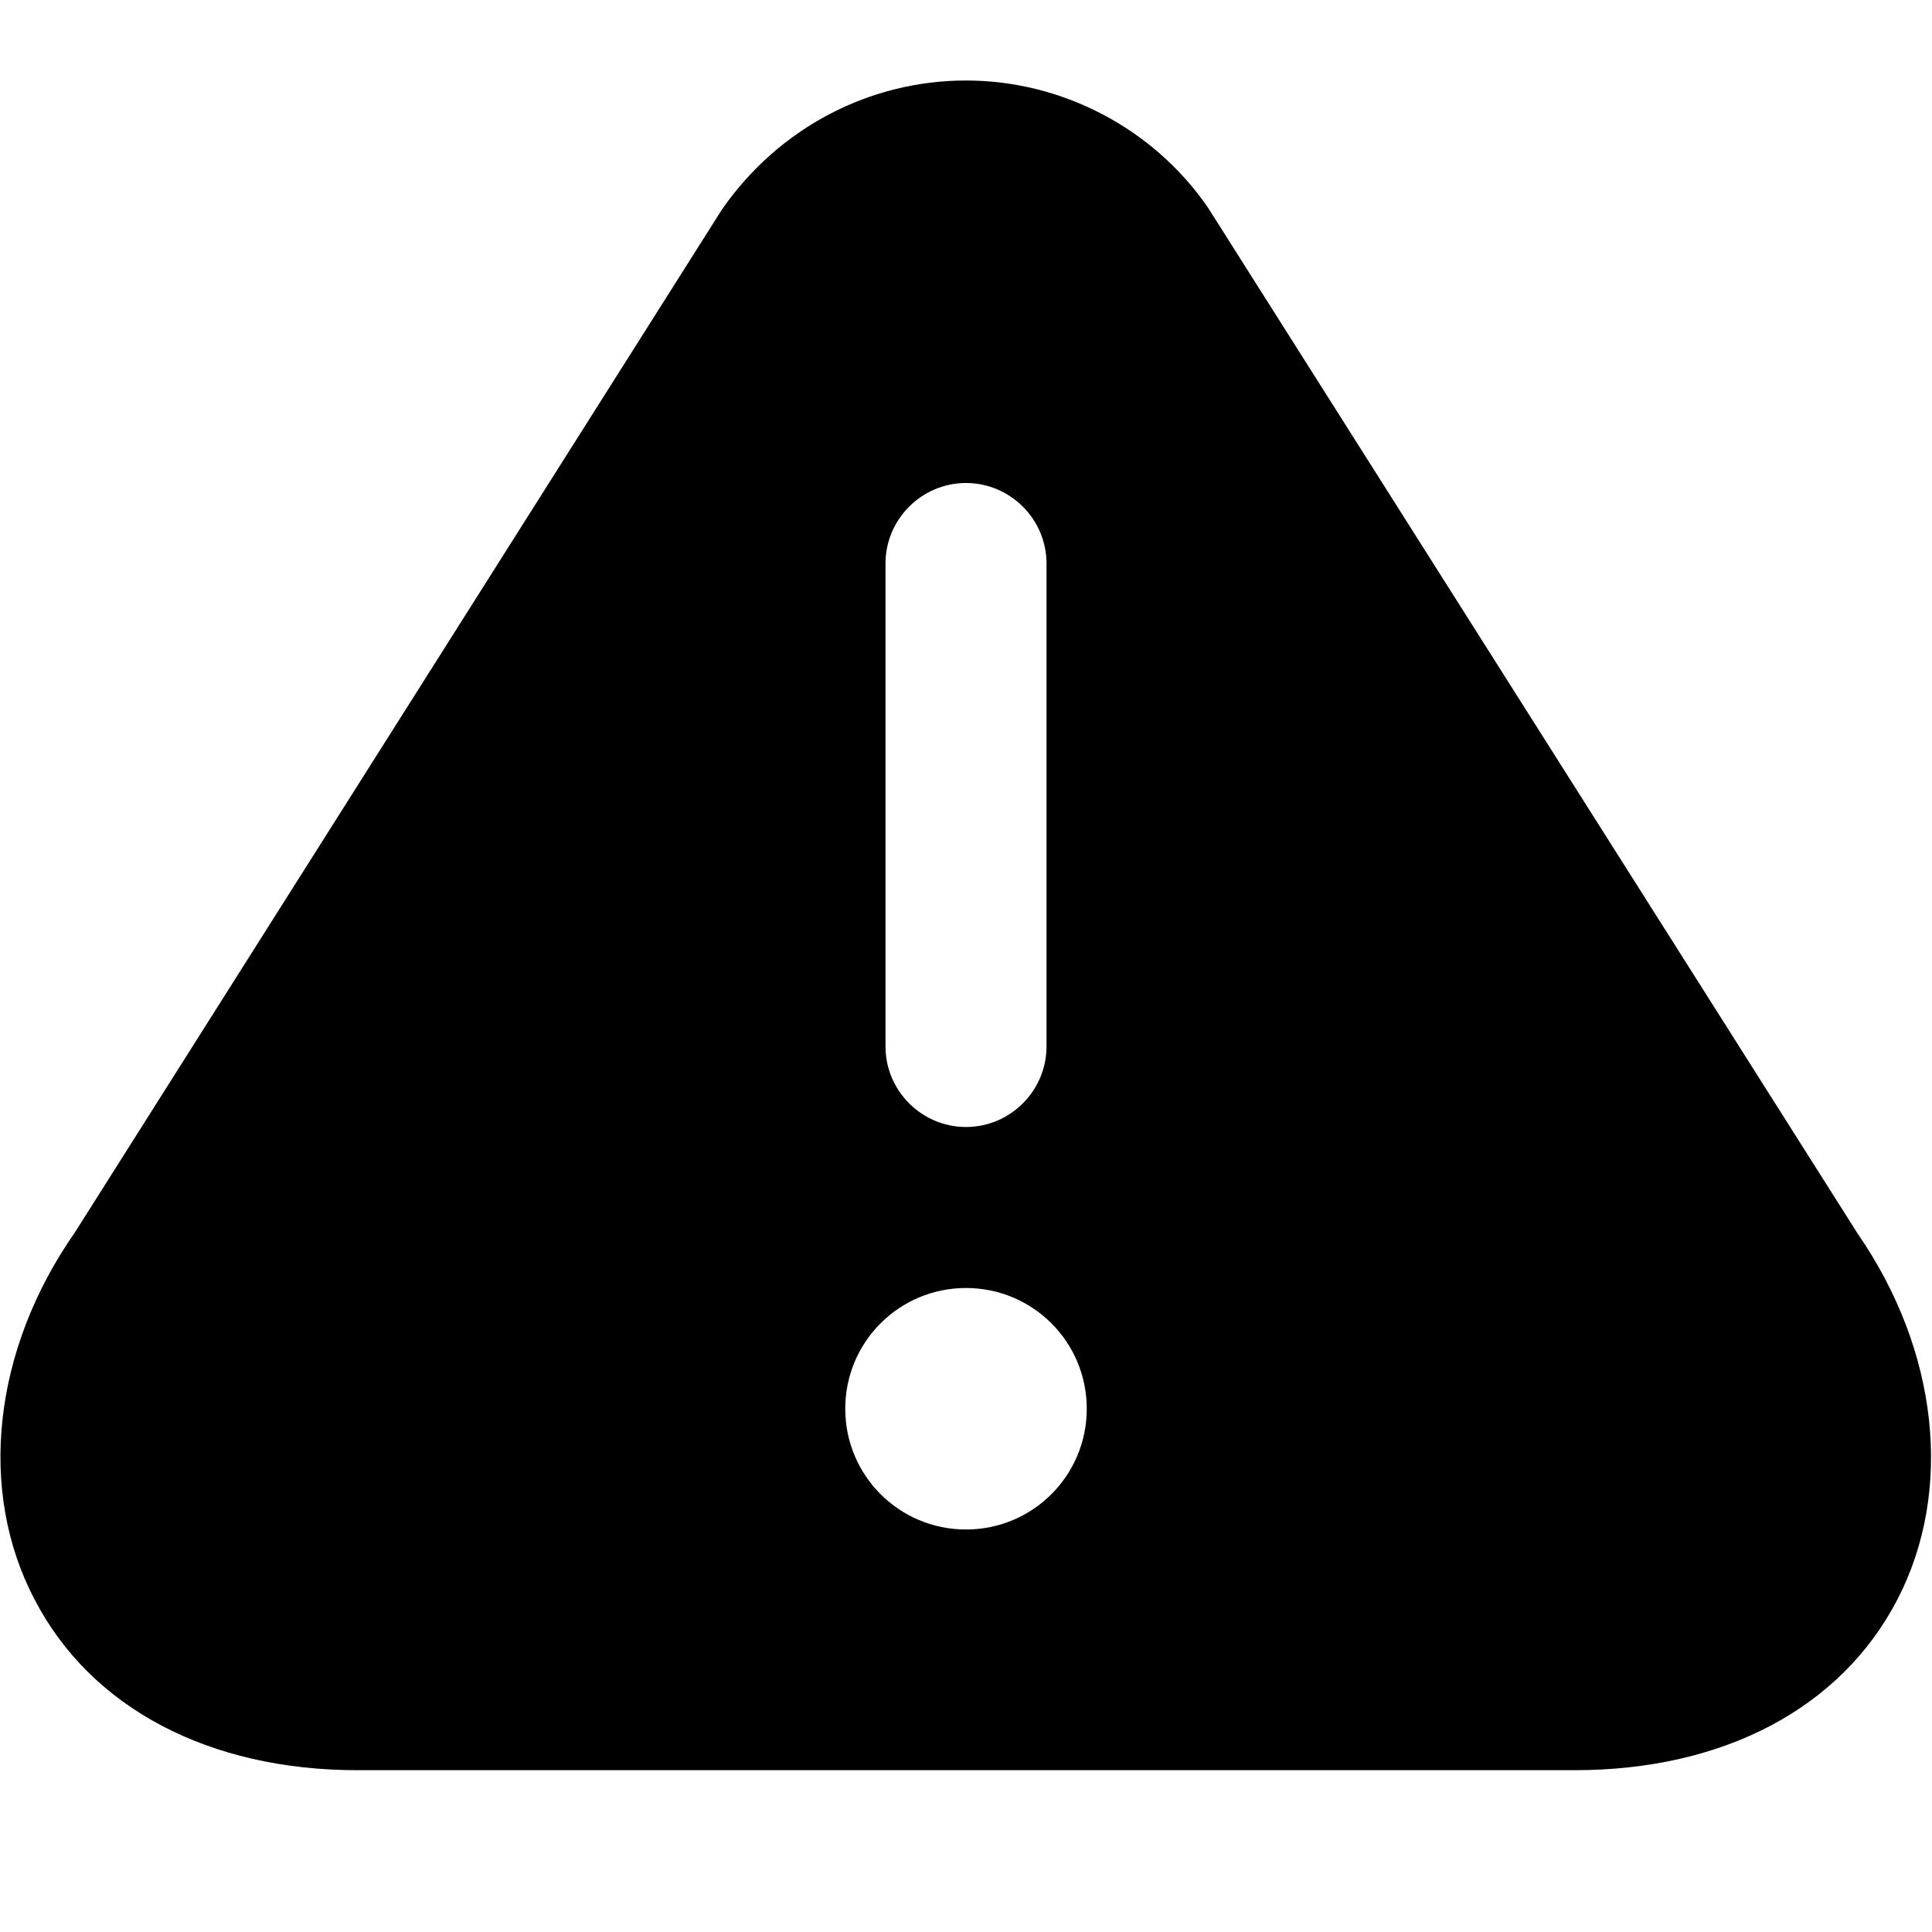
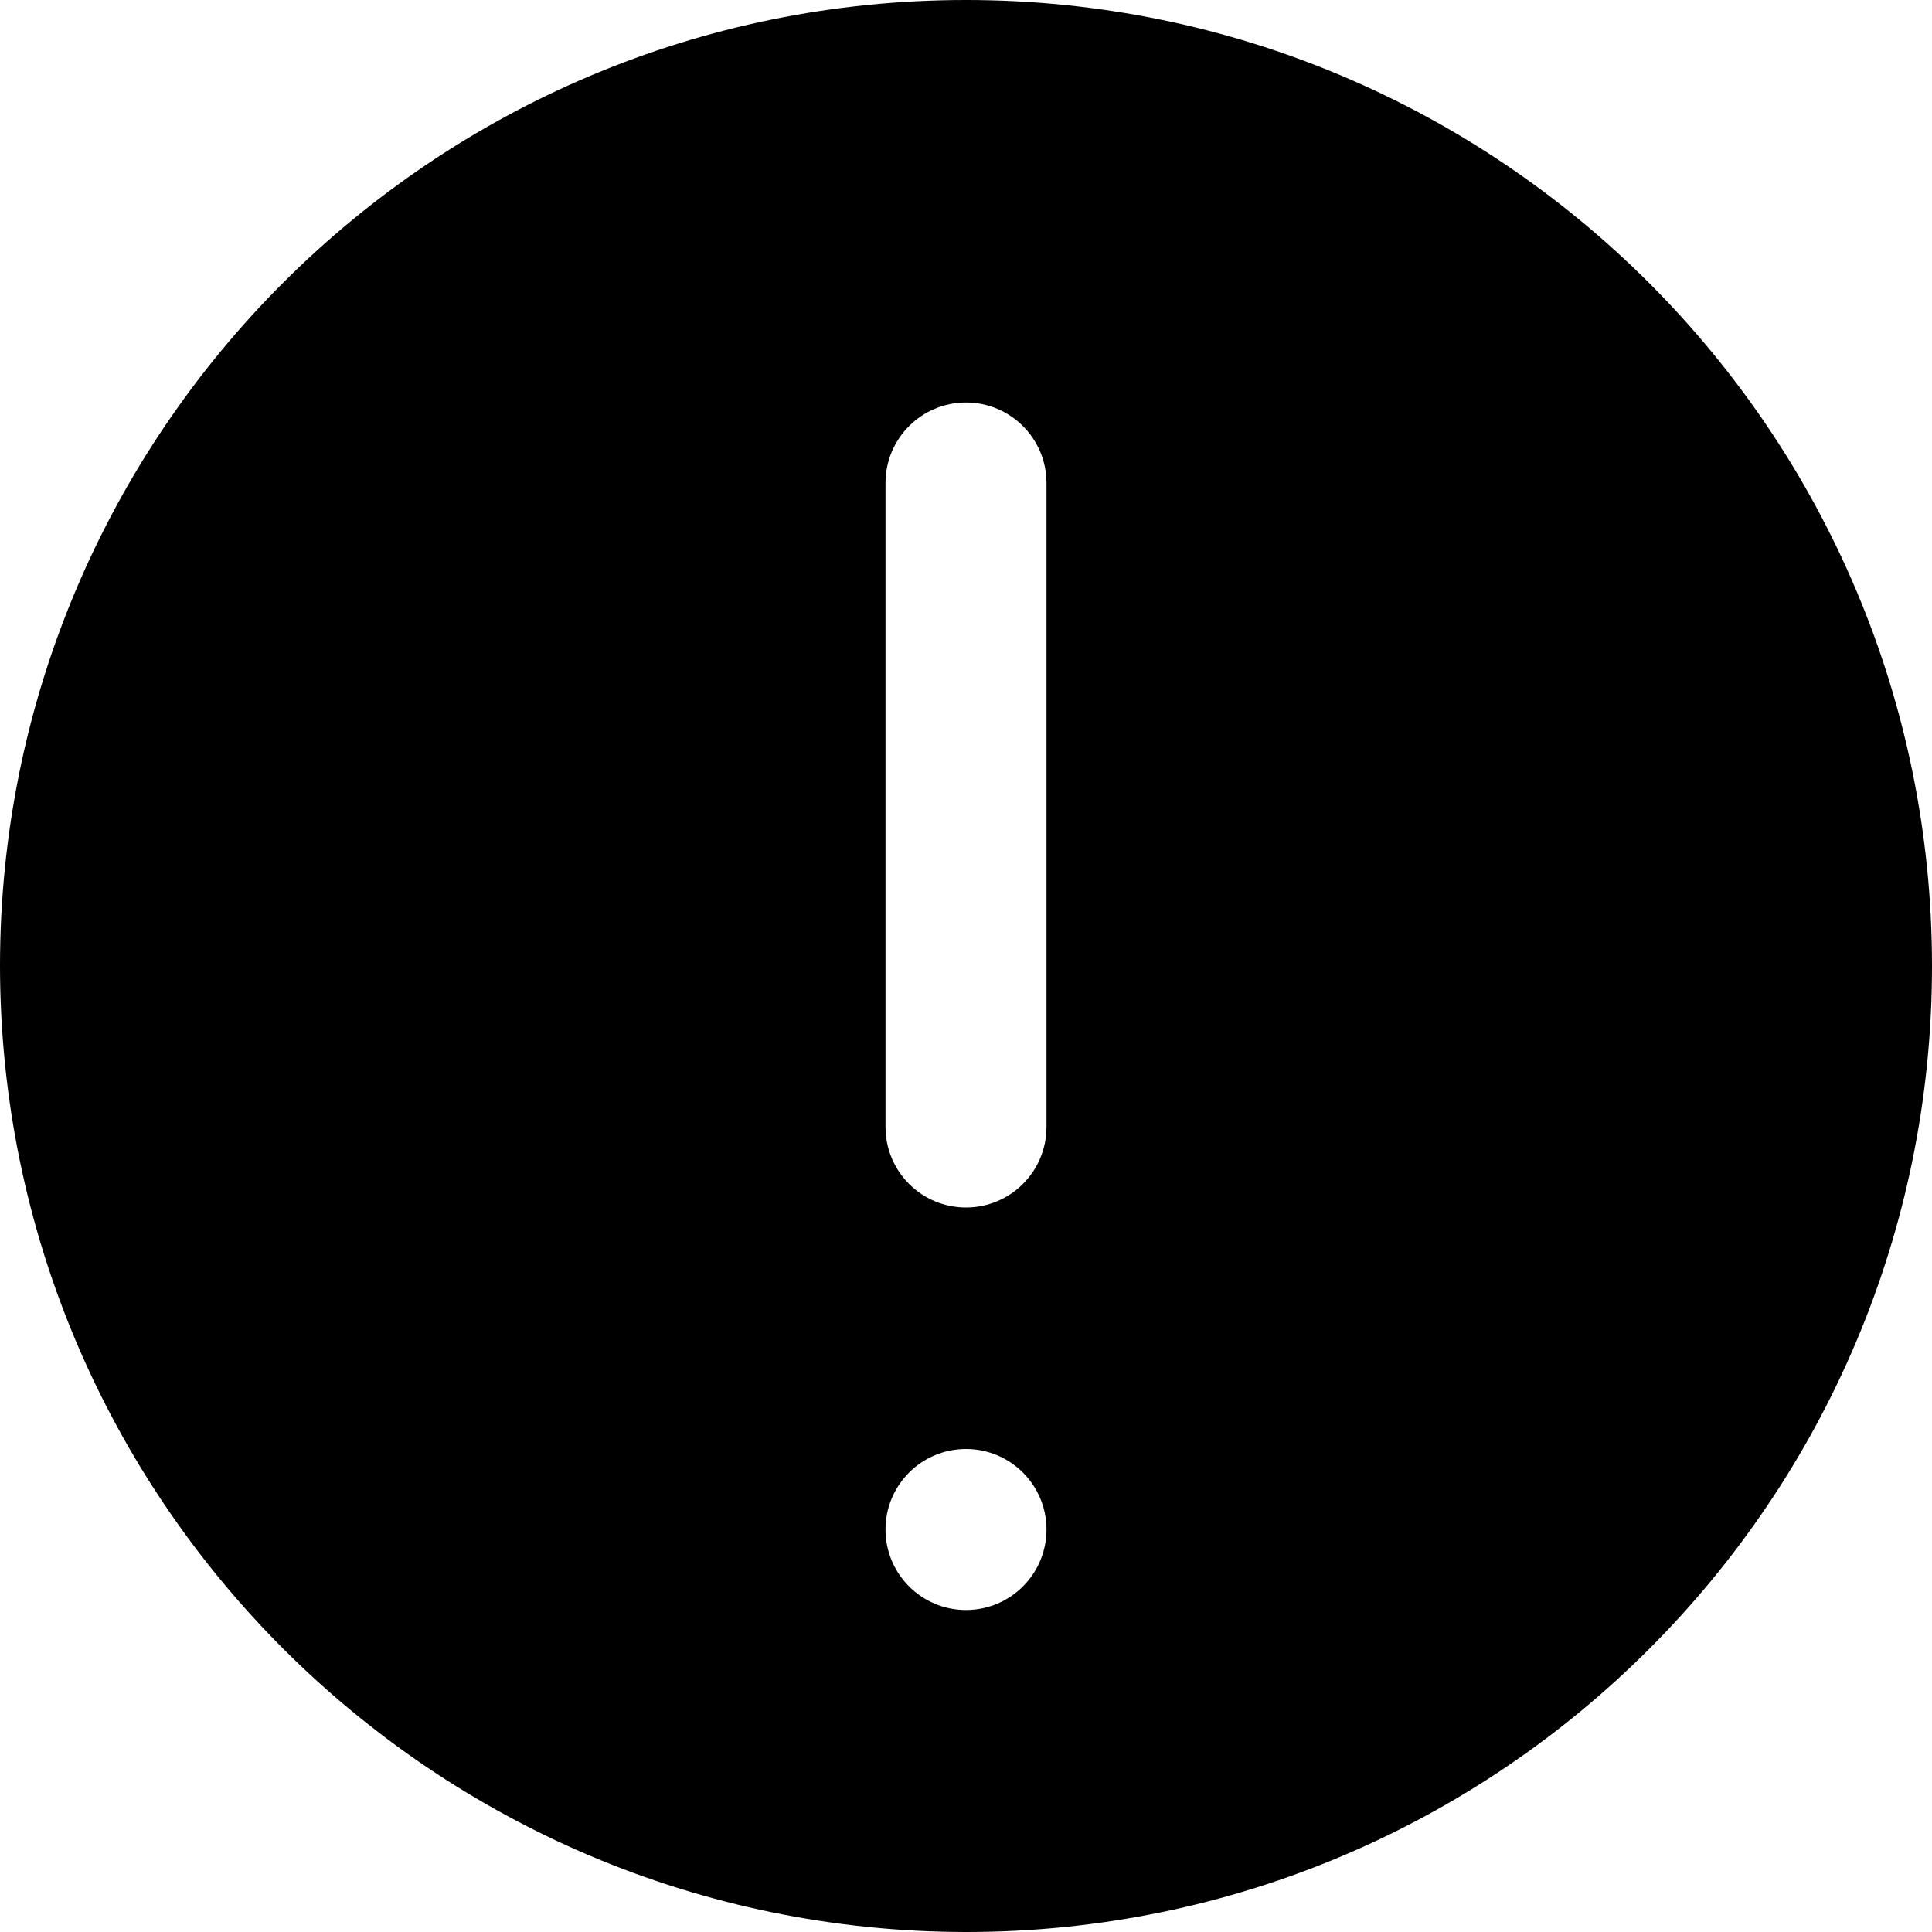
- <svg xmlns="http://www.w3.org/2000/svg" id="Layer_1" data-name="Layer 1" viewBox="0 0 24 24" width="512" height="512">
-   <path d="M23.08,15.33L15,2.57c-.68-.98-1.81-1.57-3-1.57s-2.32,.58-3.03,1.6L.93,15.31c-1.02,1.46-1.21,3.21-.5,4.56,.7,1.35,2.17,2.12,4.01,2.12h15.12c1.85,0,3.31-.77,4.01-2.12,.7-1.35,.51-3.09-.49-4.54ZM11,7c0-.55,.45-1,1-1s1,.45,1,1v6c0,.55-.45,1-1,1s-1-.45-1-1V7Zm1,12c-.83,0-1.5-.67-1.5-1.5s.67-1.5,1.5-1.5,1.5,.67,1.5,1.5-.67,1.5-1.5,1.5Z" />
+ <svg xmlns="http://www.w3.org/2000/svg" version="1.1" id="Capa_1" x="0px" y="0px" viewBox="0 0 512 512" style="enable-background:new 0 0 512 512;" xml:space="preserve" width="512" height="512">
+   <g>
+     <path d="M256,512c141.385,0,256-114.615,256-256S397.385,0,256,0S0,114.615,0,256C0.153,397.322,114.678,511.847,256,512z    M234.667,128c0-11.782,9.551-21.333,21.333-21.333c11.782,0,21.333,9.551,21.333,21.333v170.667   c0,11.782-9.551,21.333-21.333,21.333c-11.782,0-21.333-9.551-21.333-21.333V128z M256,384c11.782,0,21.333,9.551,21.333,21.333   s-9.551,21.333-21.333,21.333c-11.782,0-21.333-9.551-21.333-21.333S244.218,384,256,384z" />
+   </g>
</svg>
